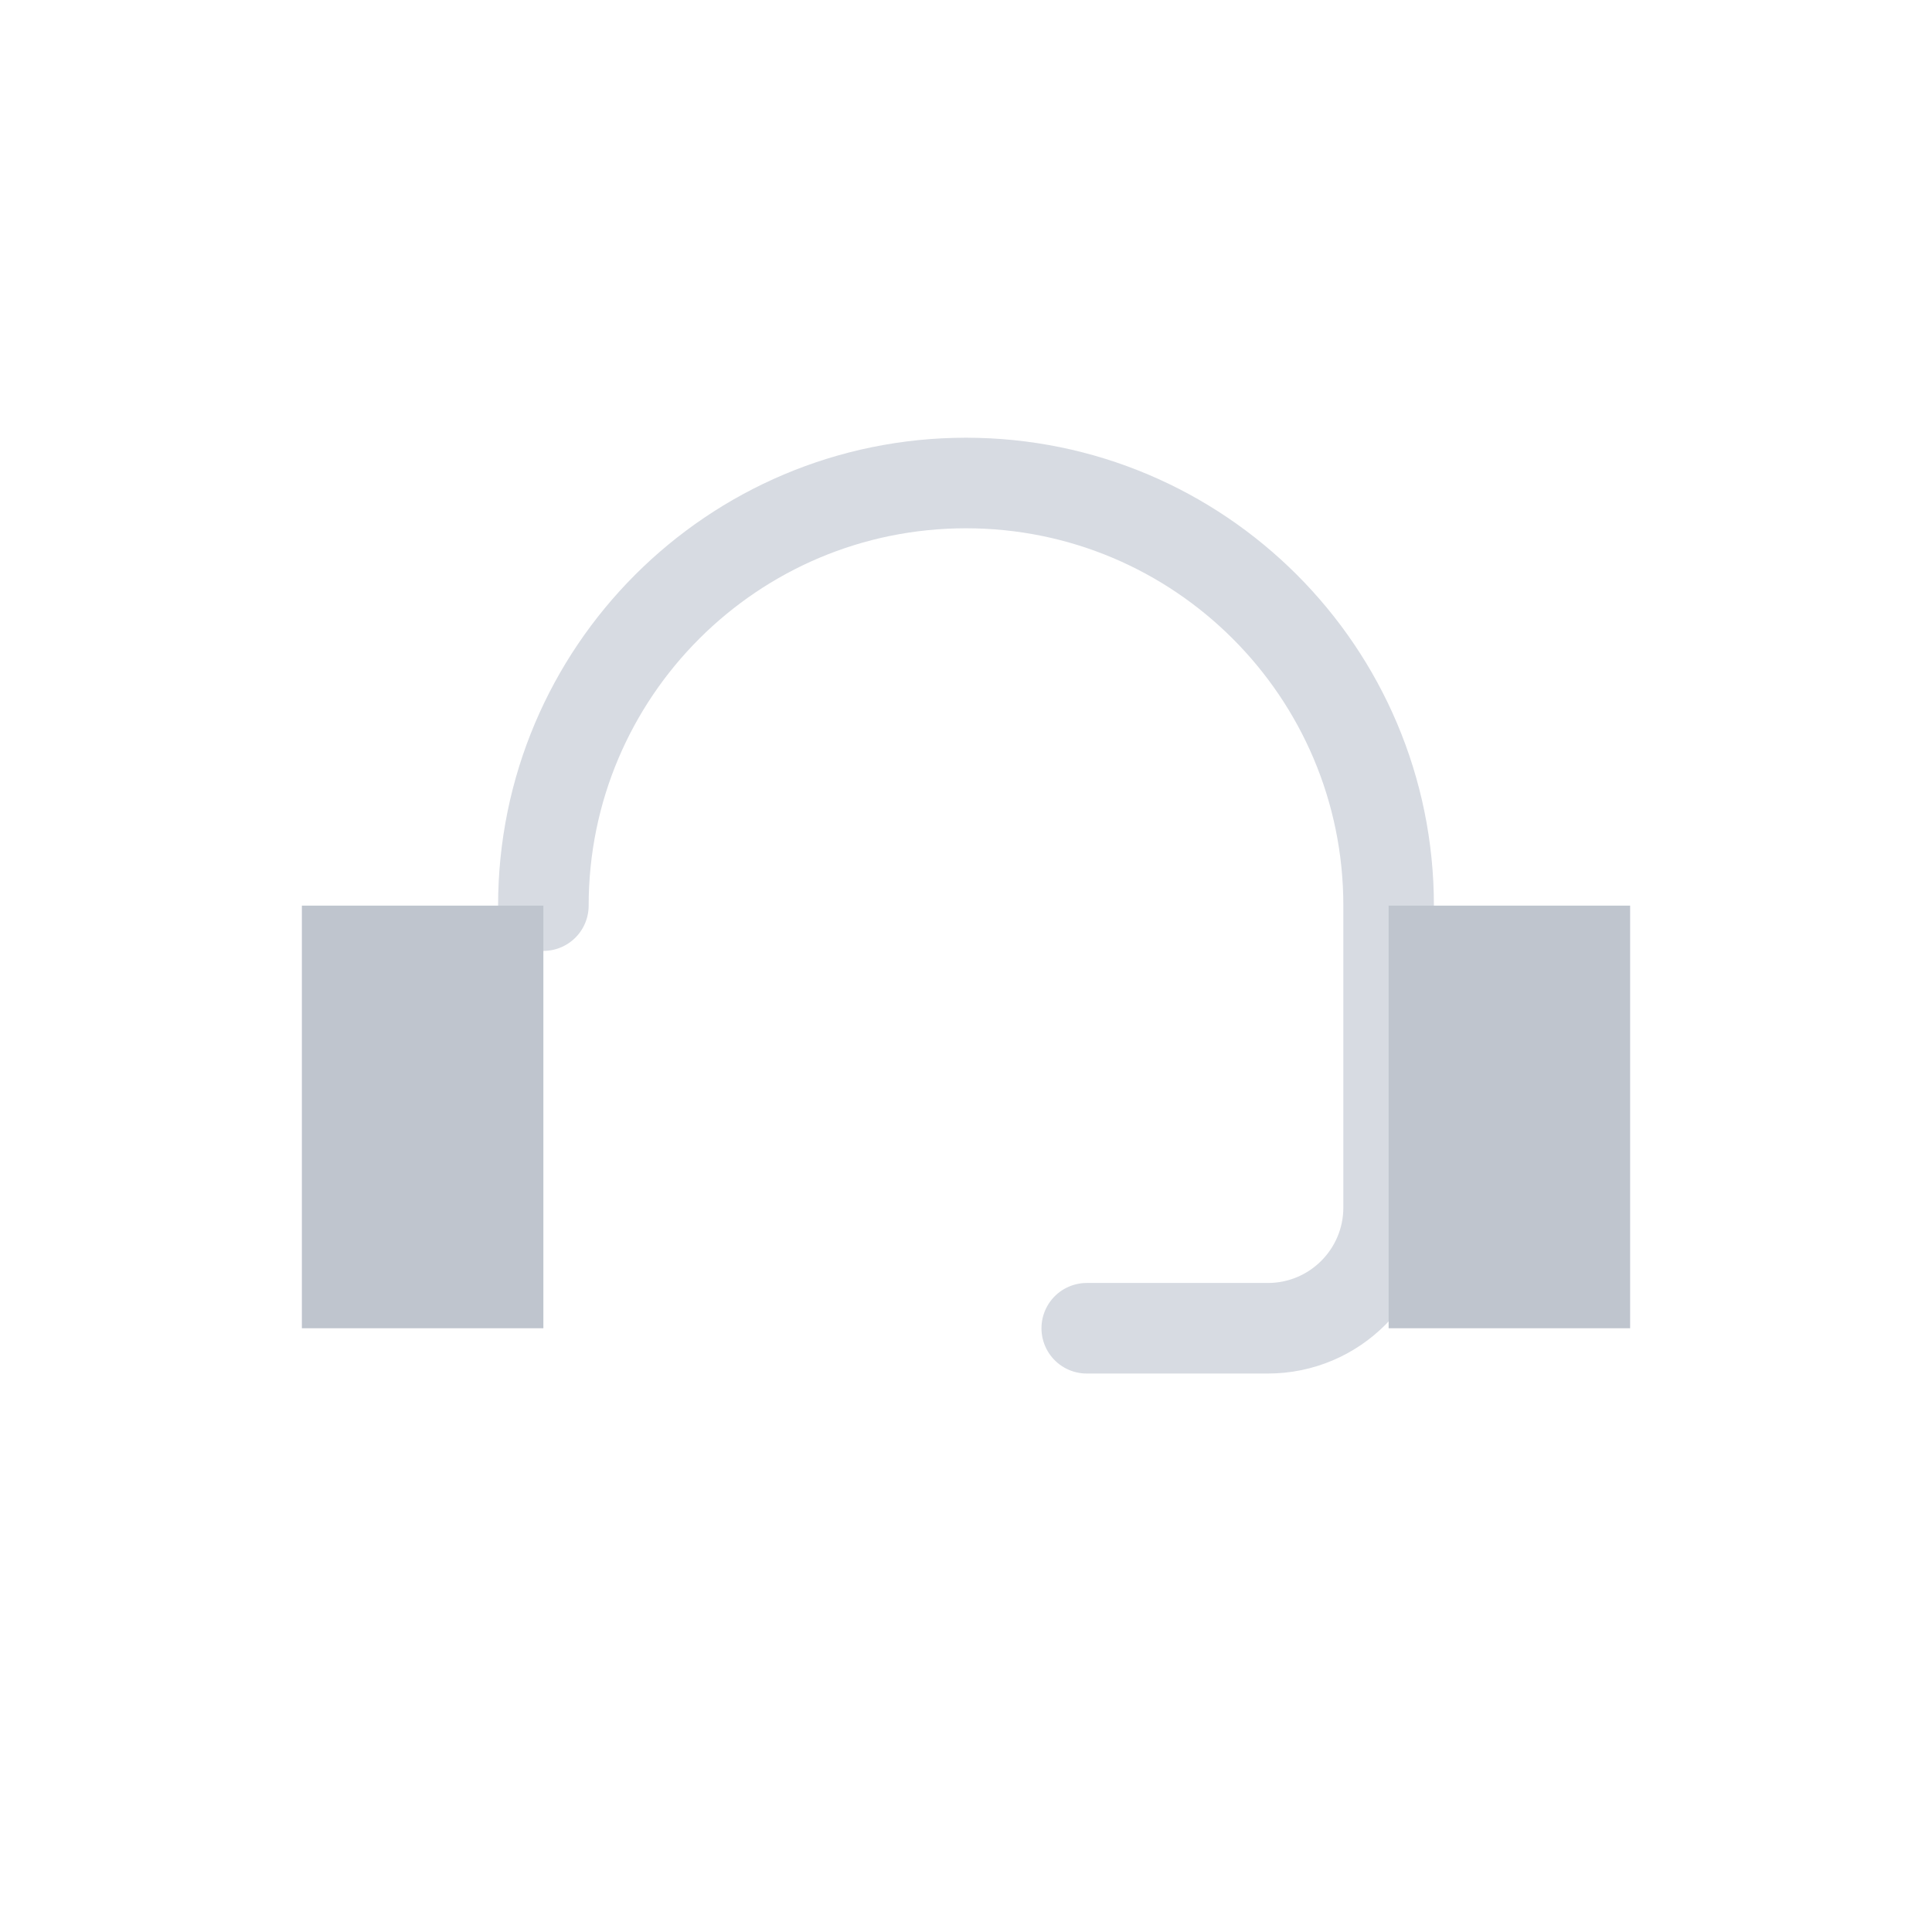
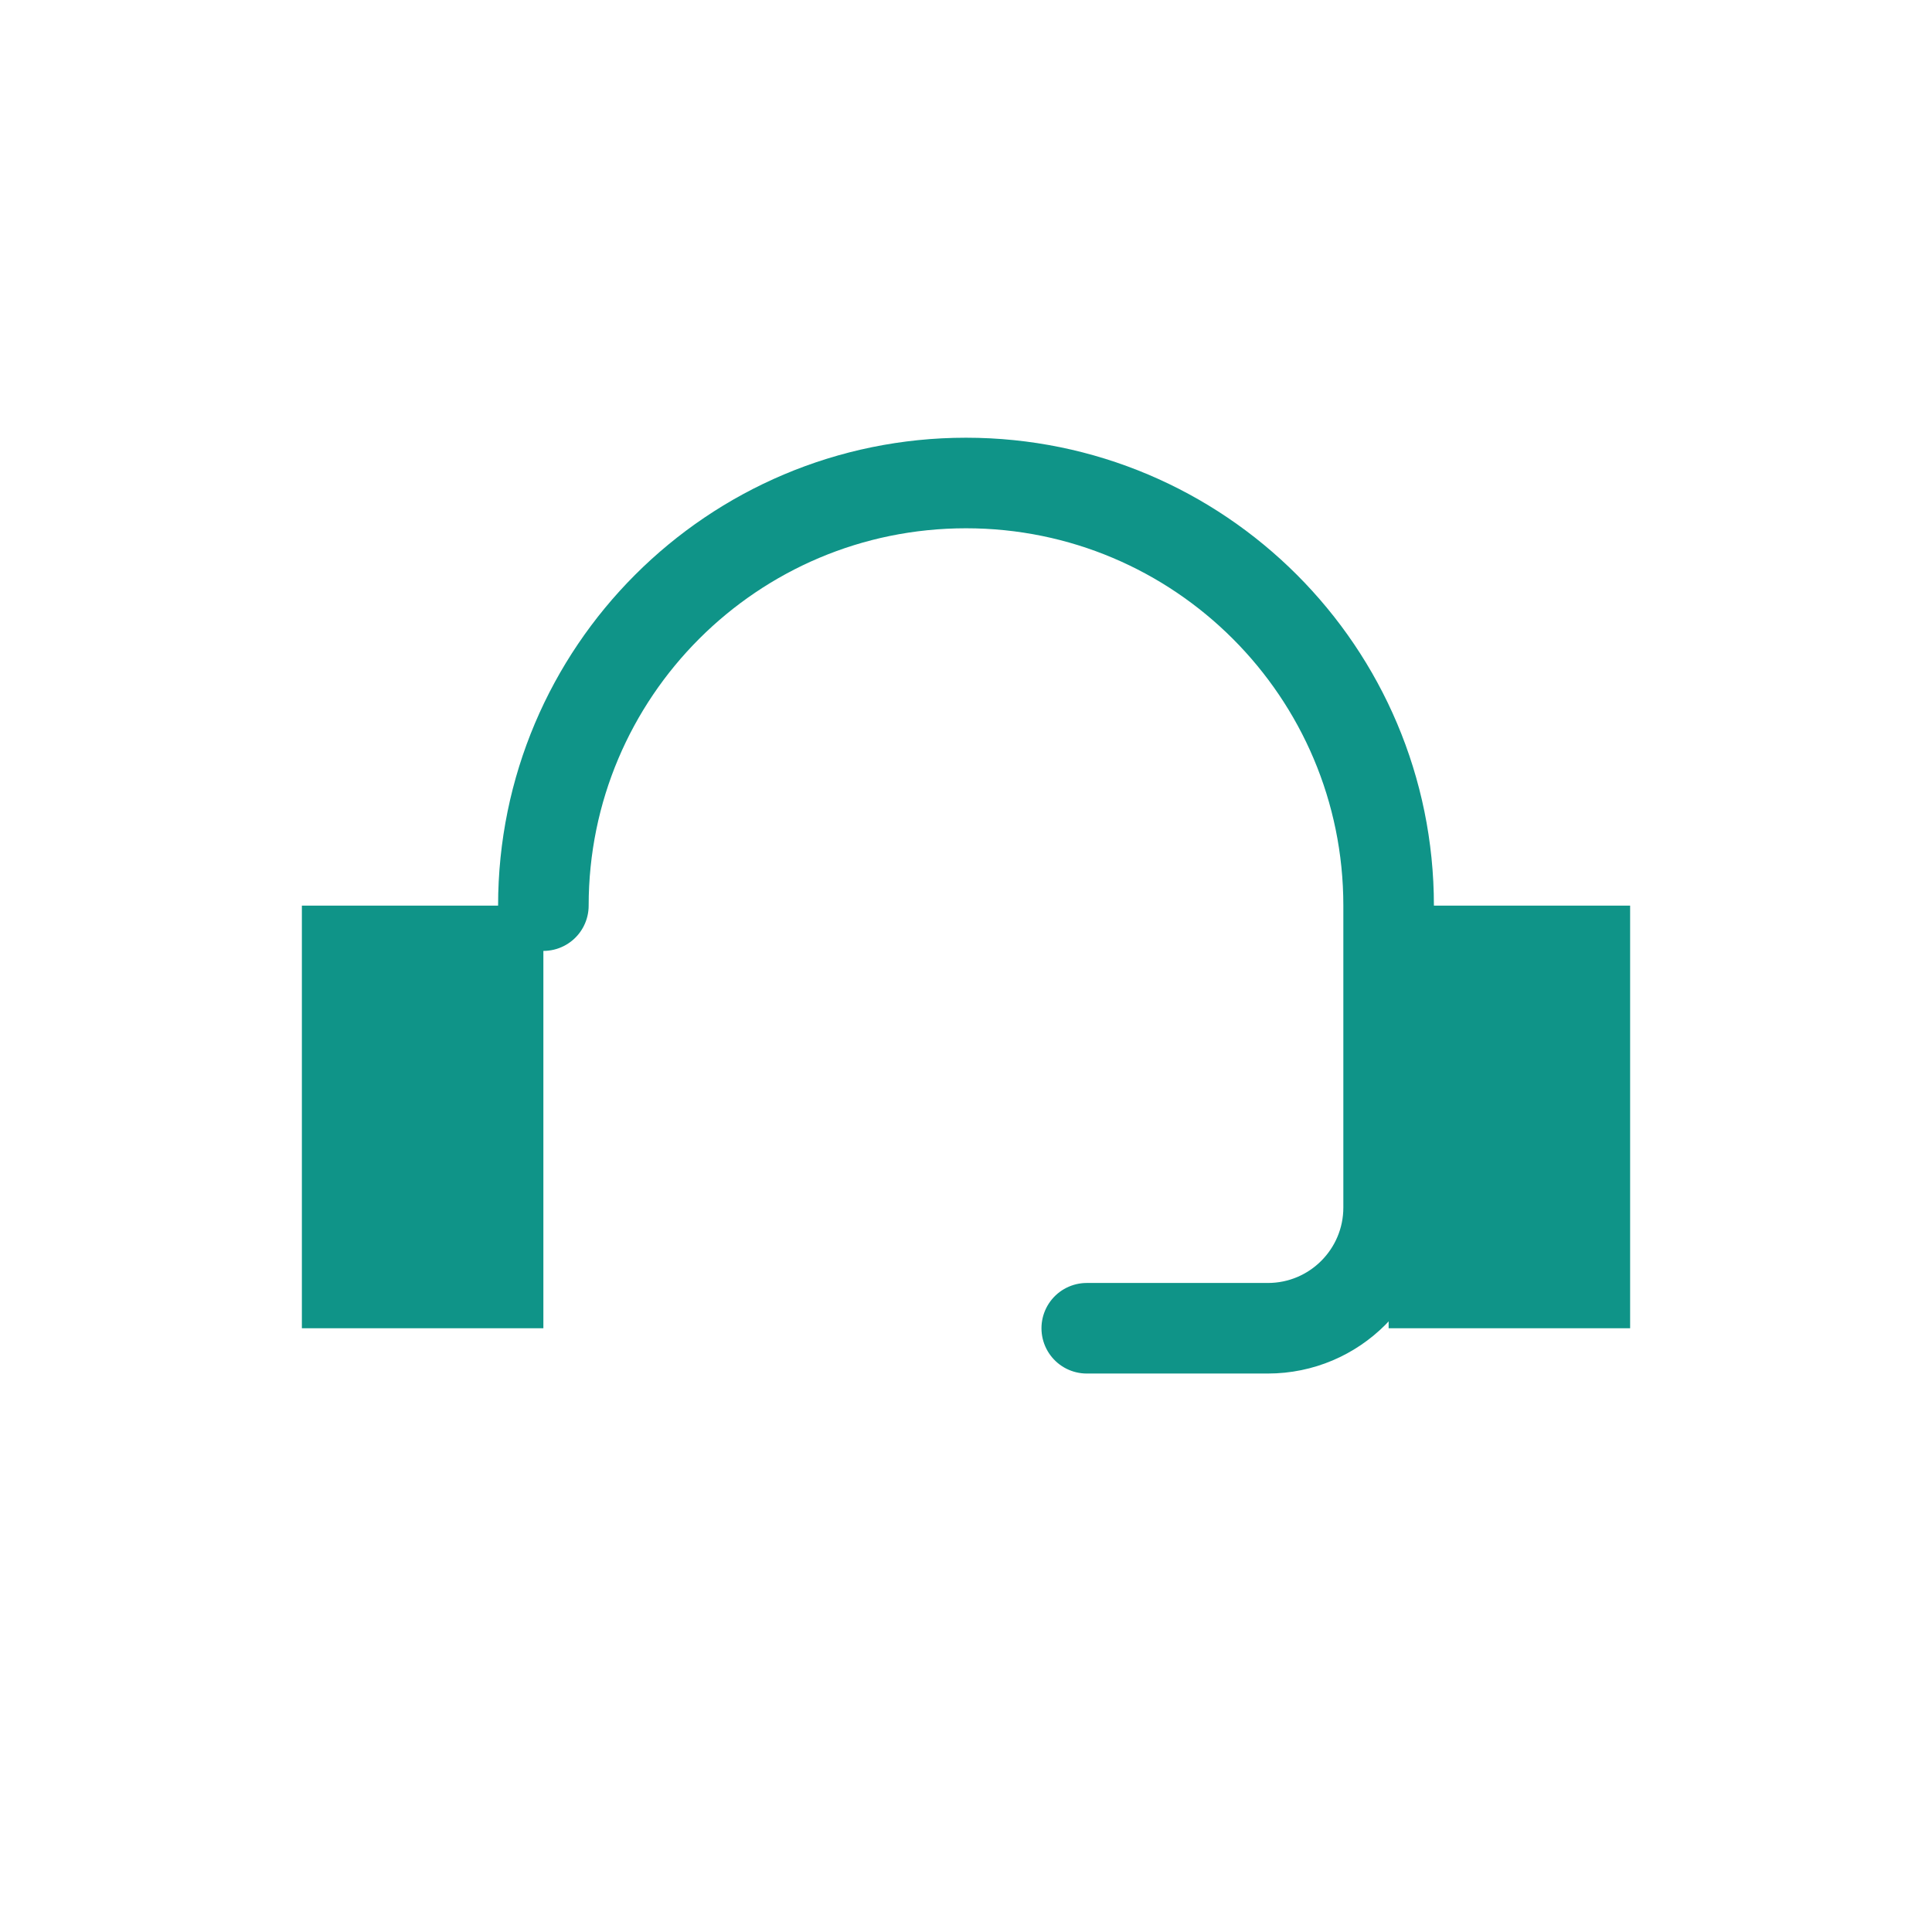
<svg xmlns="http://www.w3.org/2000/svg" width="64" height="64" viewBox="0 0 64 64" fill="none">
-   <path d="M18 30a14 14 0 0 1 28 0v10a4 4 0 0 1-4 4h-6" stroke="#D7DBE2" stroke-width="3" stroke-linecap="round" />
-   <rect x="10" y="30" width="8" height="14" fill="#BFC5CE" />
-   <rect x="46" y="30" width="8" height="14" fill="#BFC5CE" />
+   <path d="M18 30a14 14 0 0 1 28 0v10a4 4 0 0 1-4 4h-6" stroke="#0F9488" stroke-width="3" stroke-linecap="round" />
+   <rect x="10" y="30" width="8" height="14" fill="#0F9488" />
+   <rect x="46" y="30" width="8" height="14" fill="#0F9488" />
</svg>
